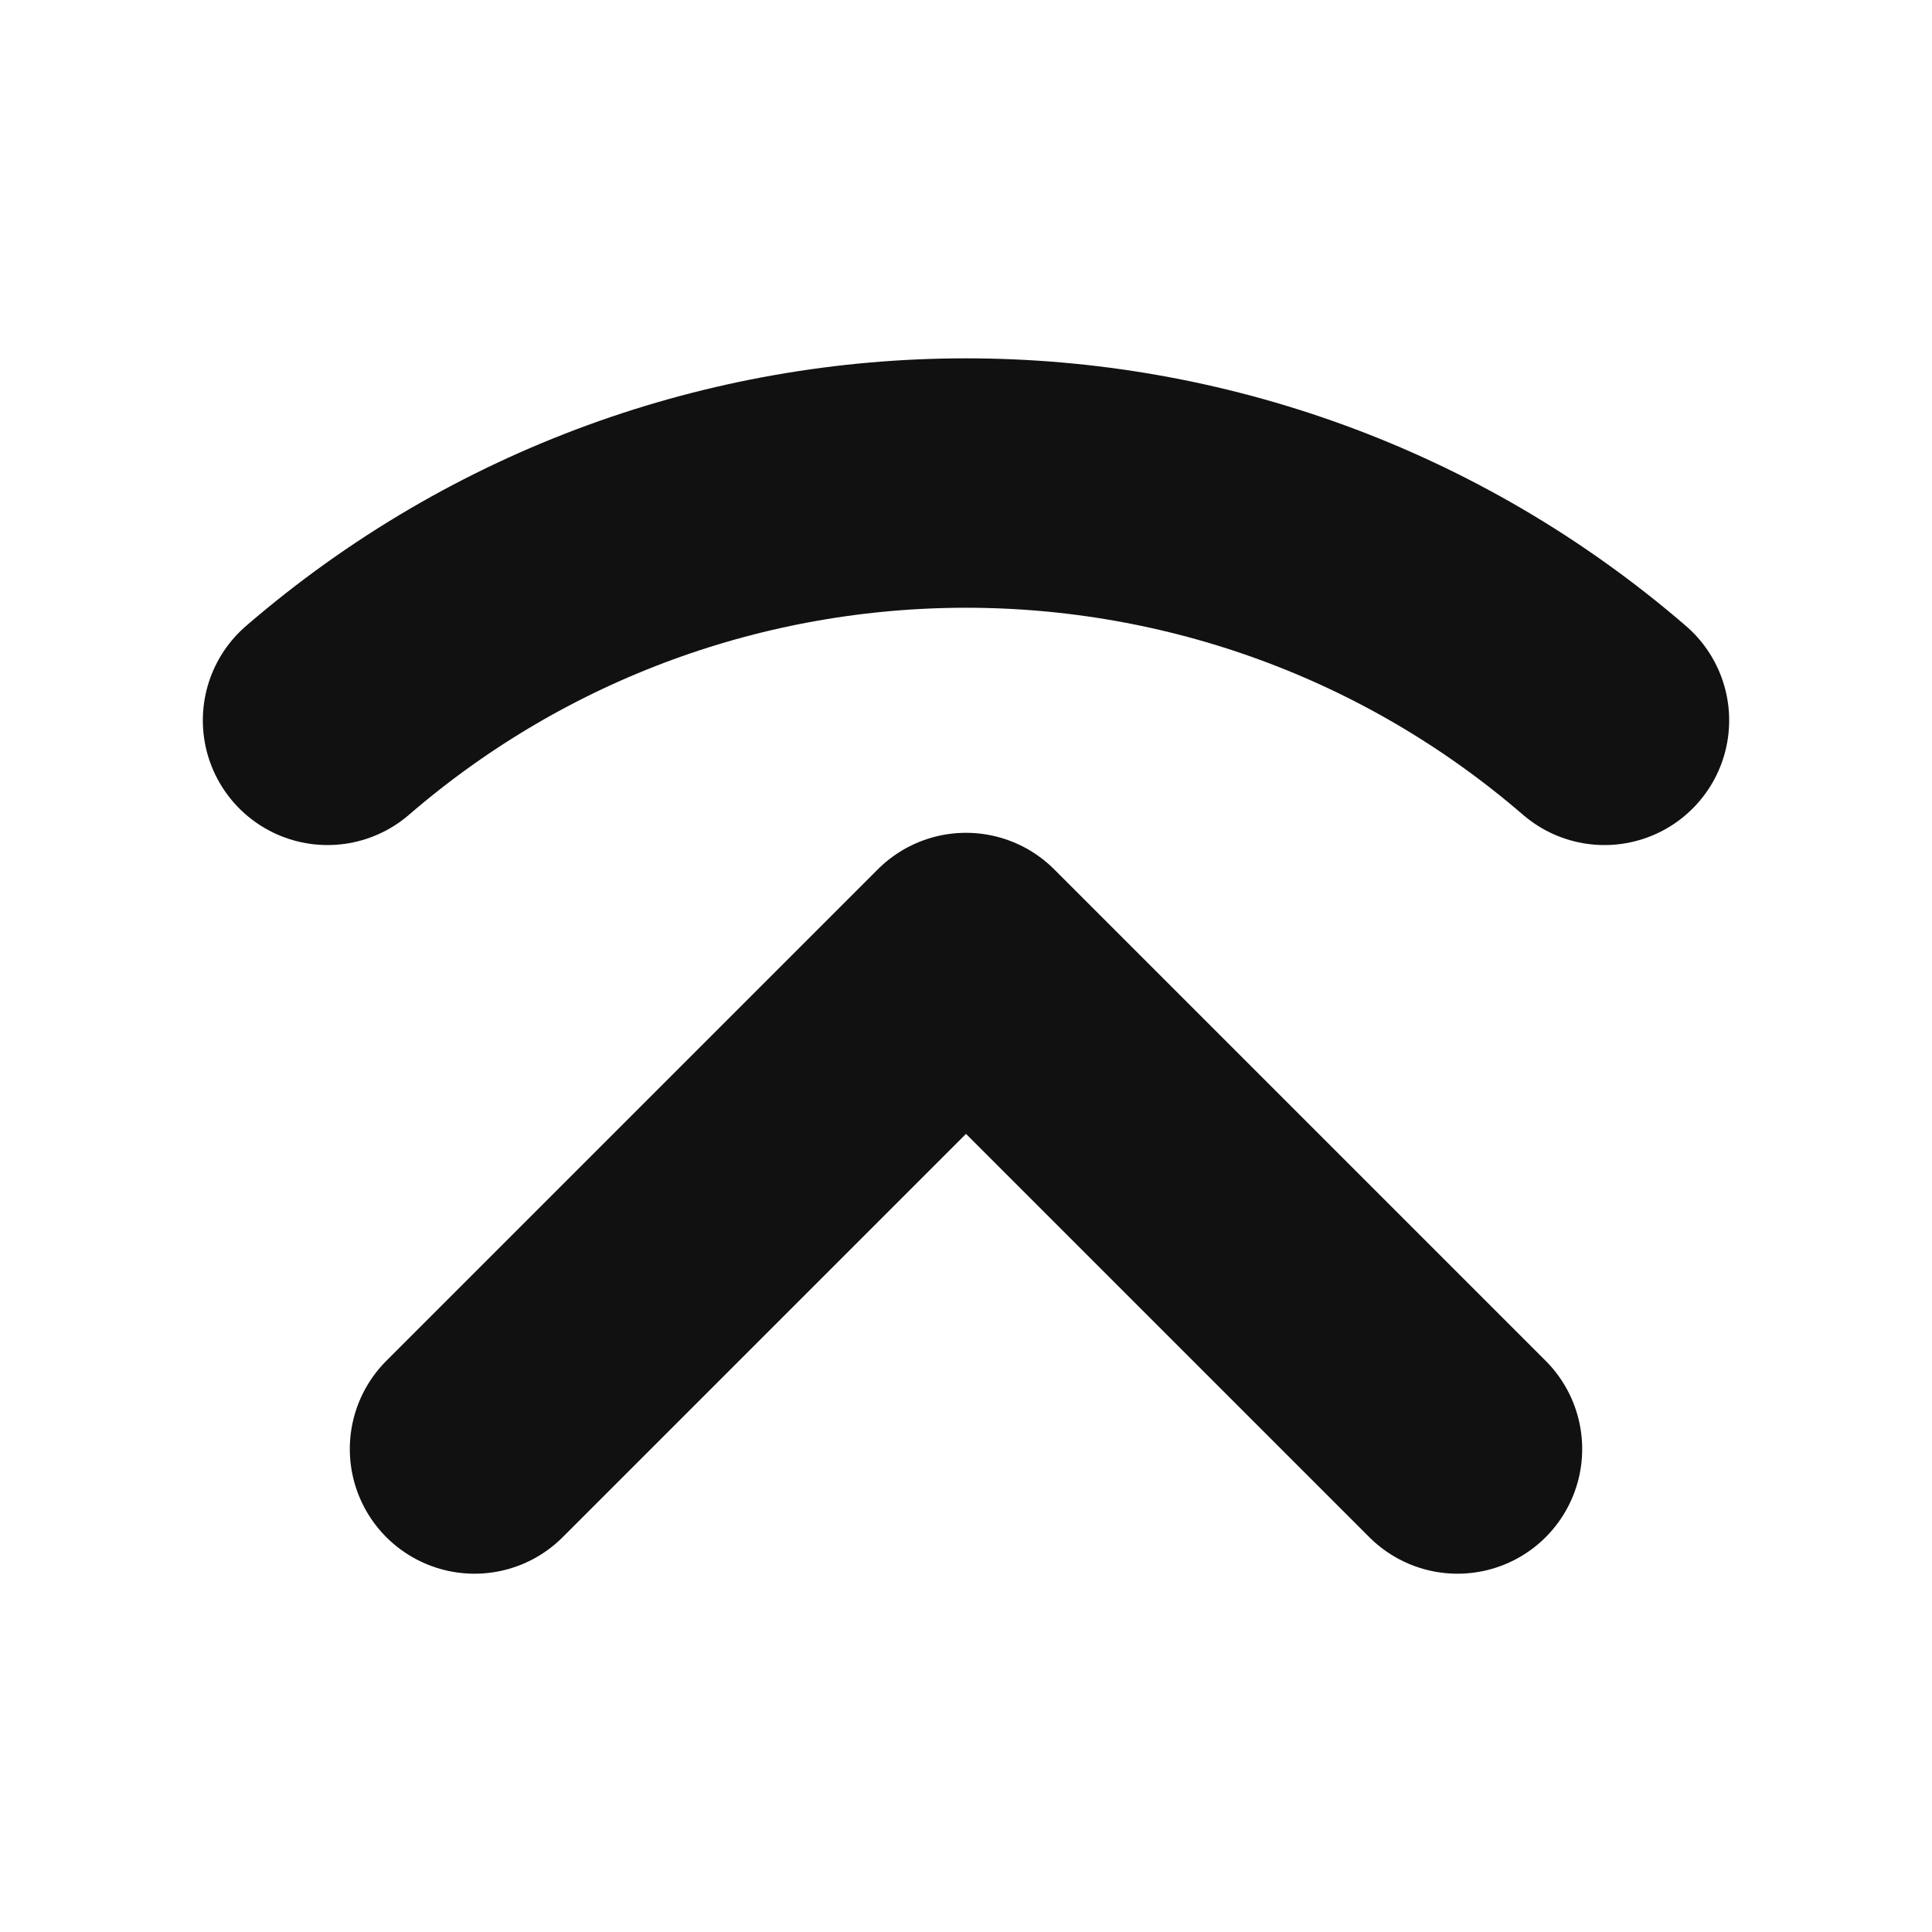
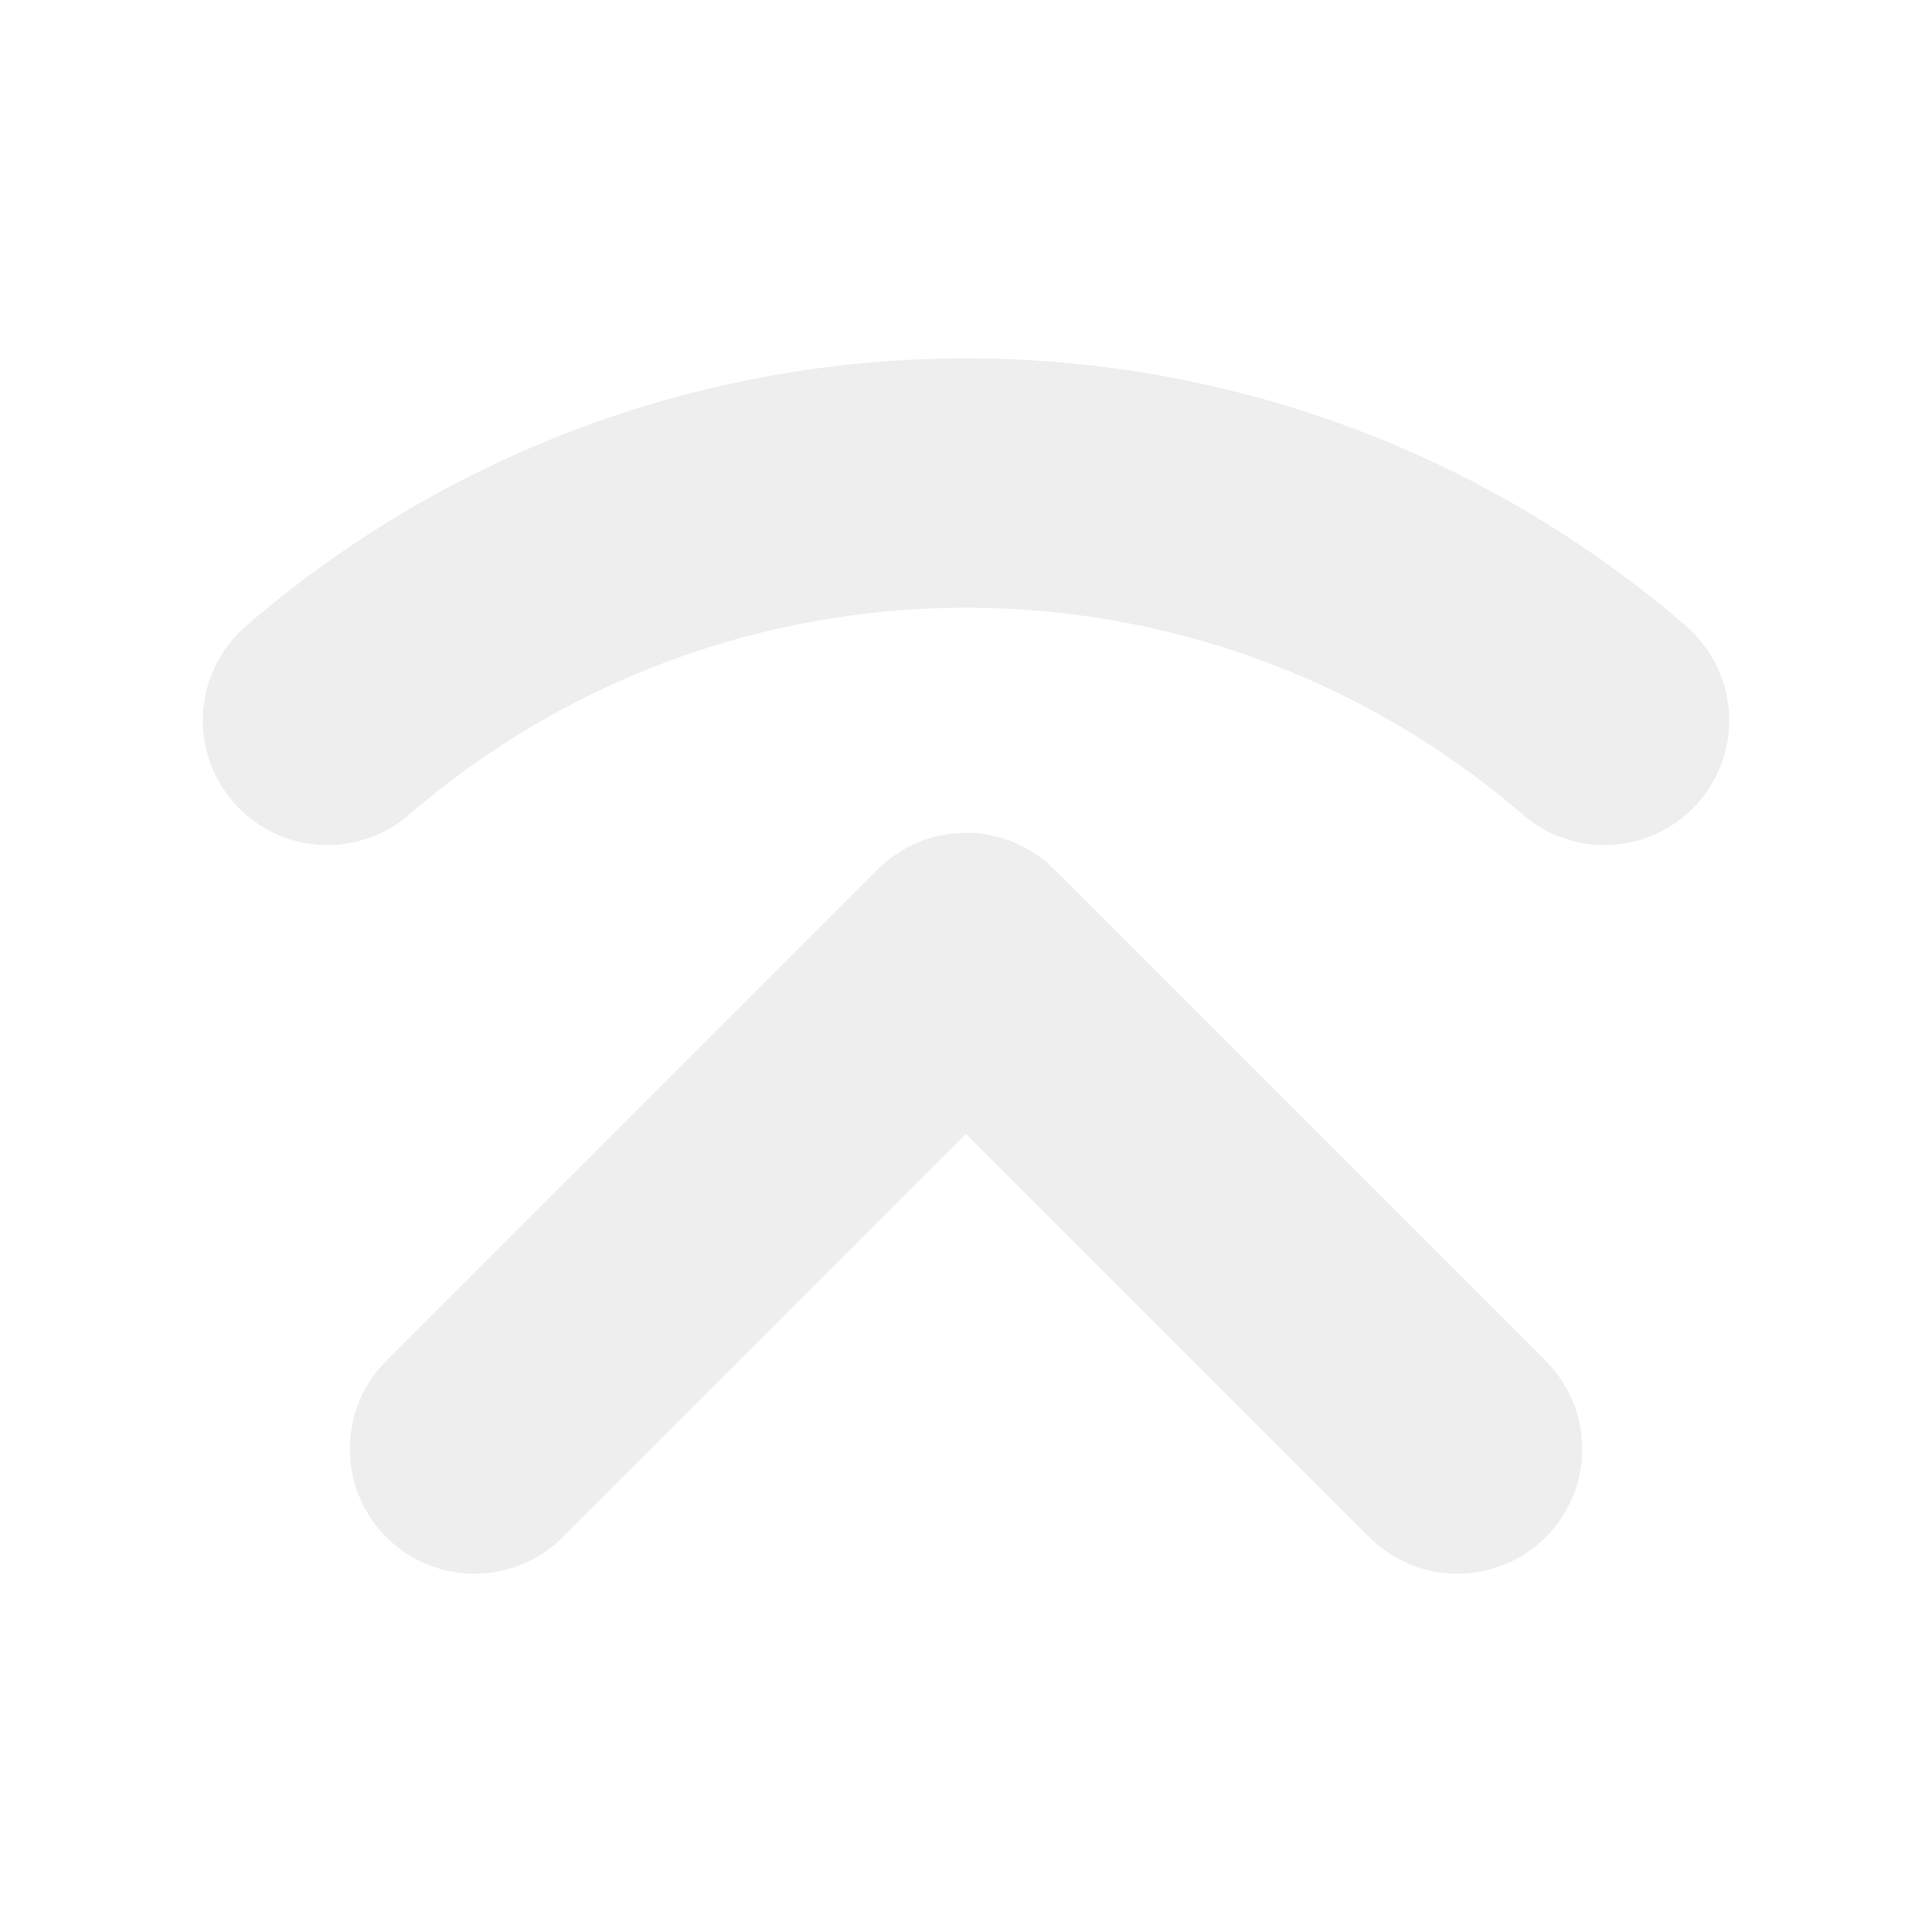
<svg xmlns="http://www.w3.org/2000/svg" viewBox="0 0 1024 1024">
  <style>
        .logo {
            fill: none;
-             stroke: #111;
+             stroke: #eee;
            stroke-width: 132.192;
            stroke-linecap: round;
            stroke-linejoin: round;
        }
- 
-         @media (prefers-color-scheme: dark) {
-             .logo {
-                 stroke: #eee;
-             }
-         }
    </style>
  <path class="logo" d="M772.5 768 512 507.5 251.5 768M850.4 381.8C656 214.1 368 214.1 173.6 381.8" />
</svg>
